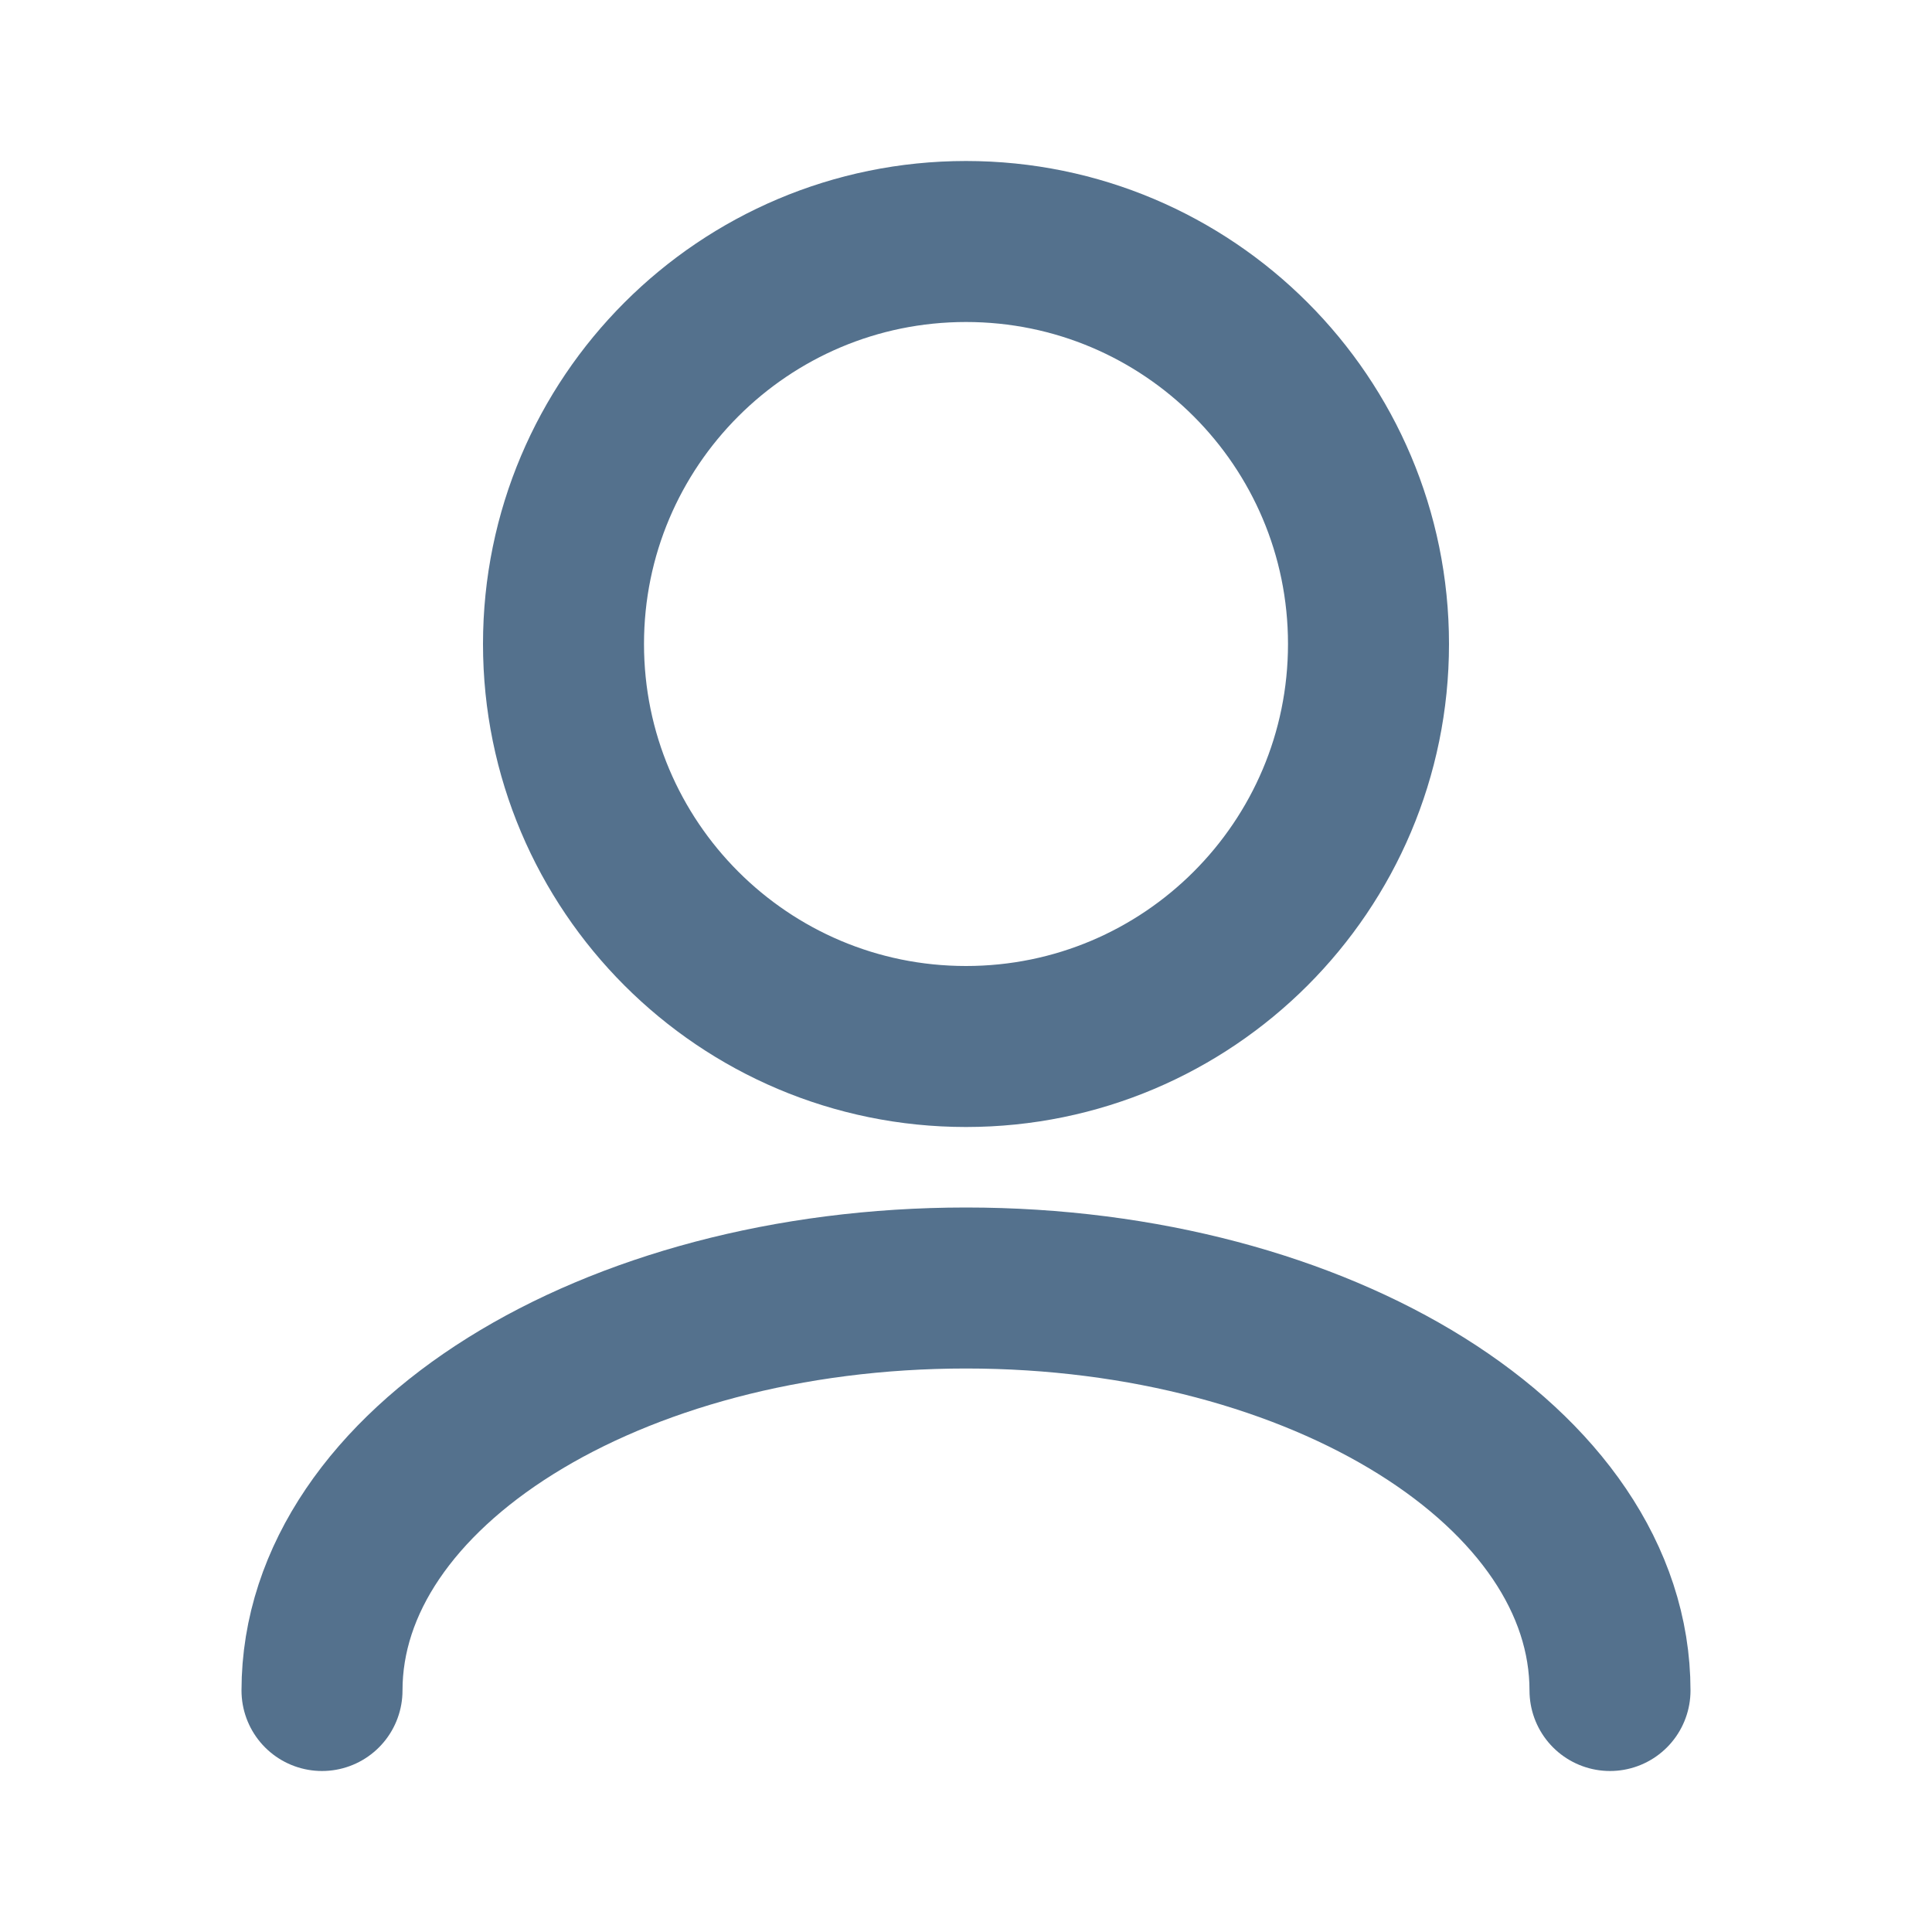
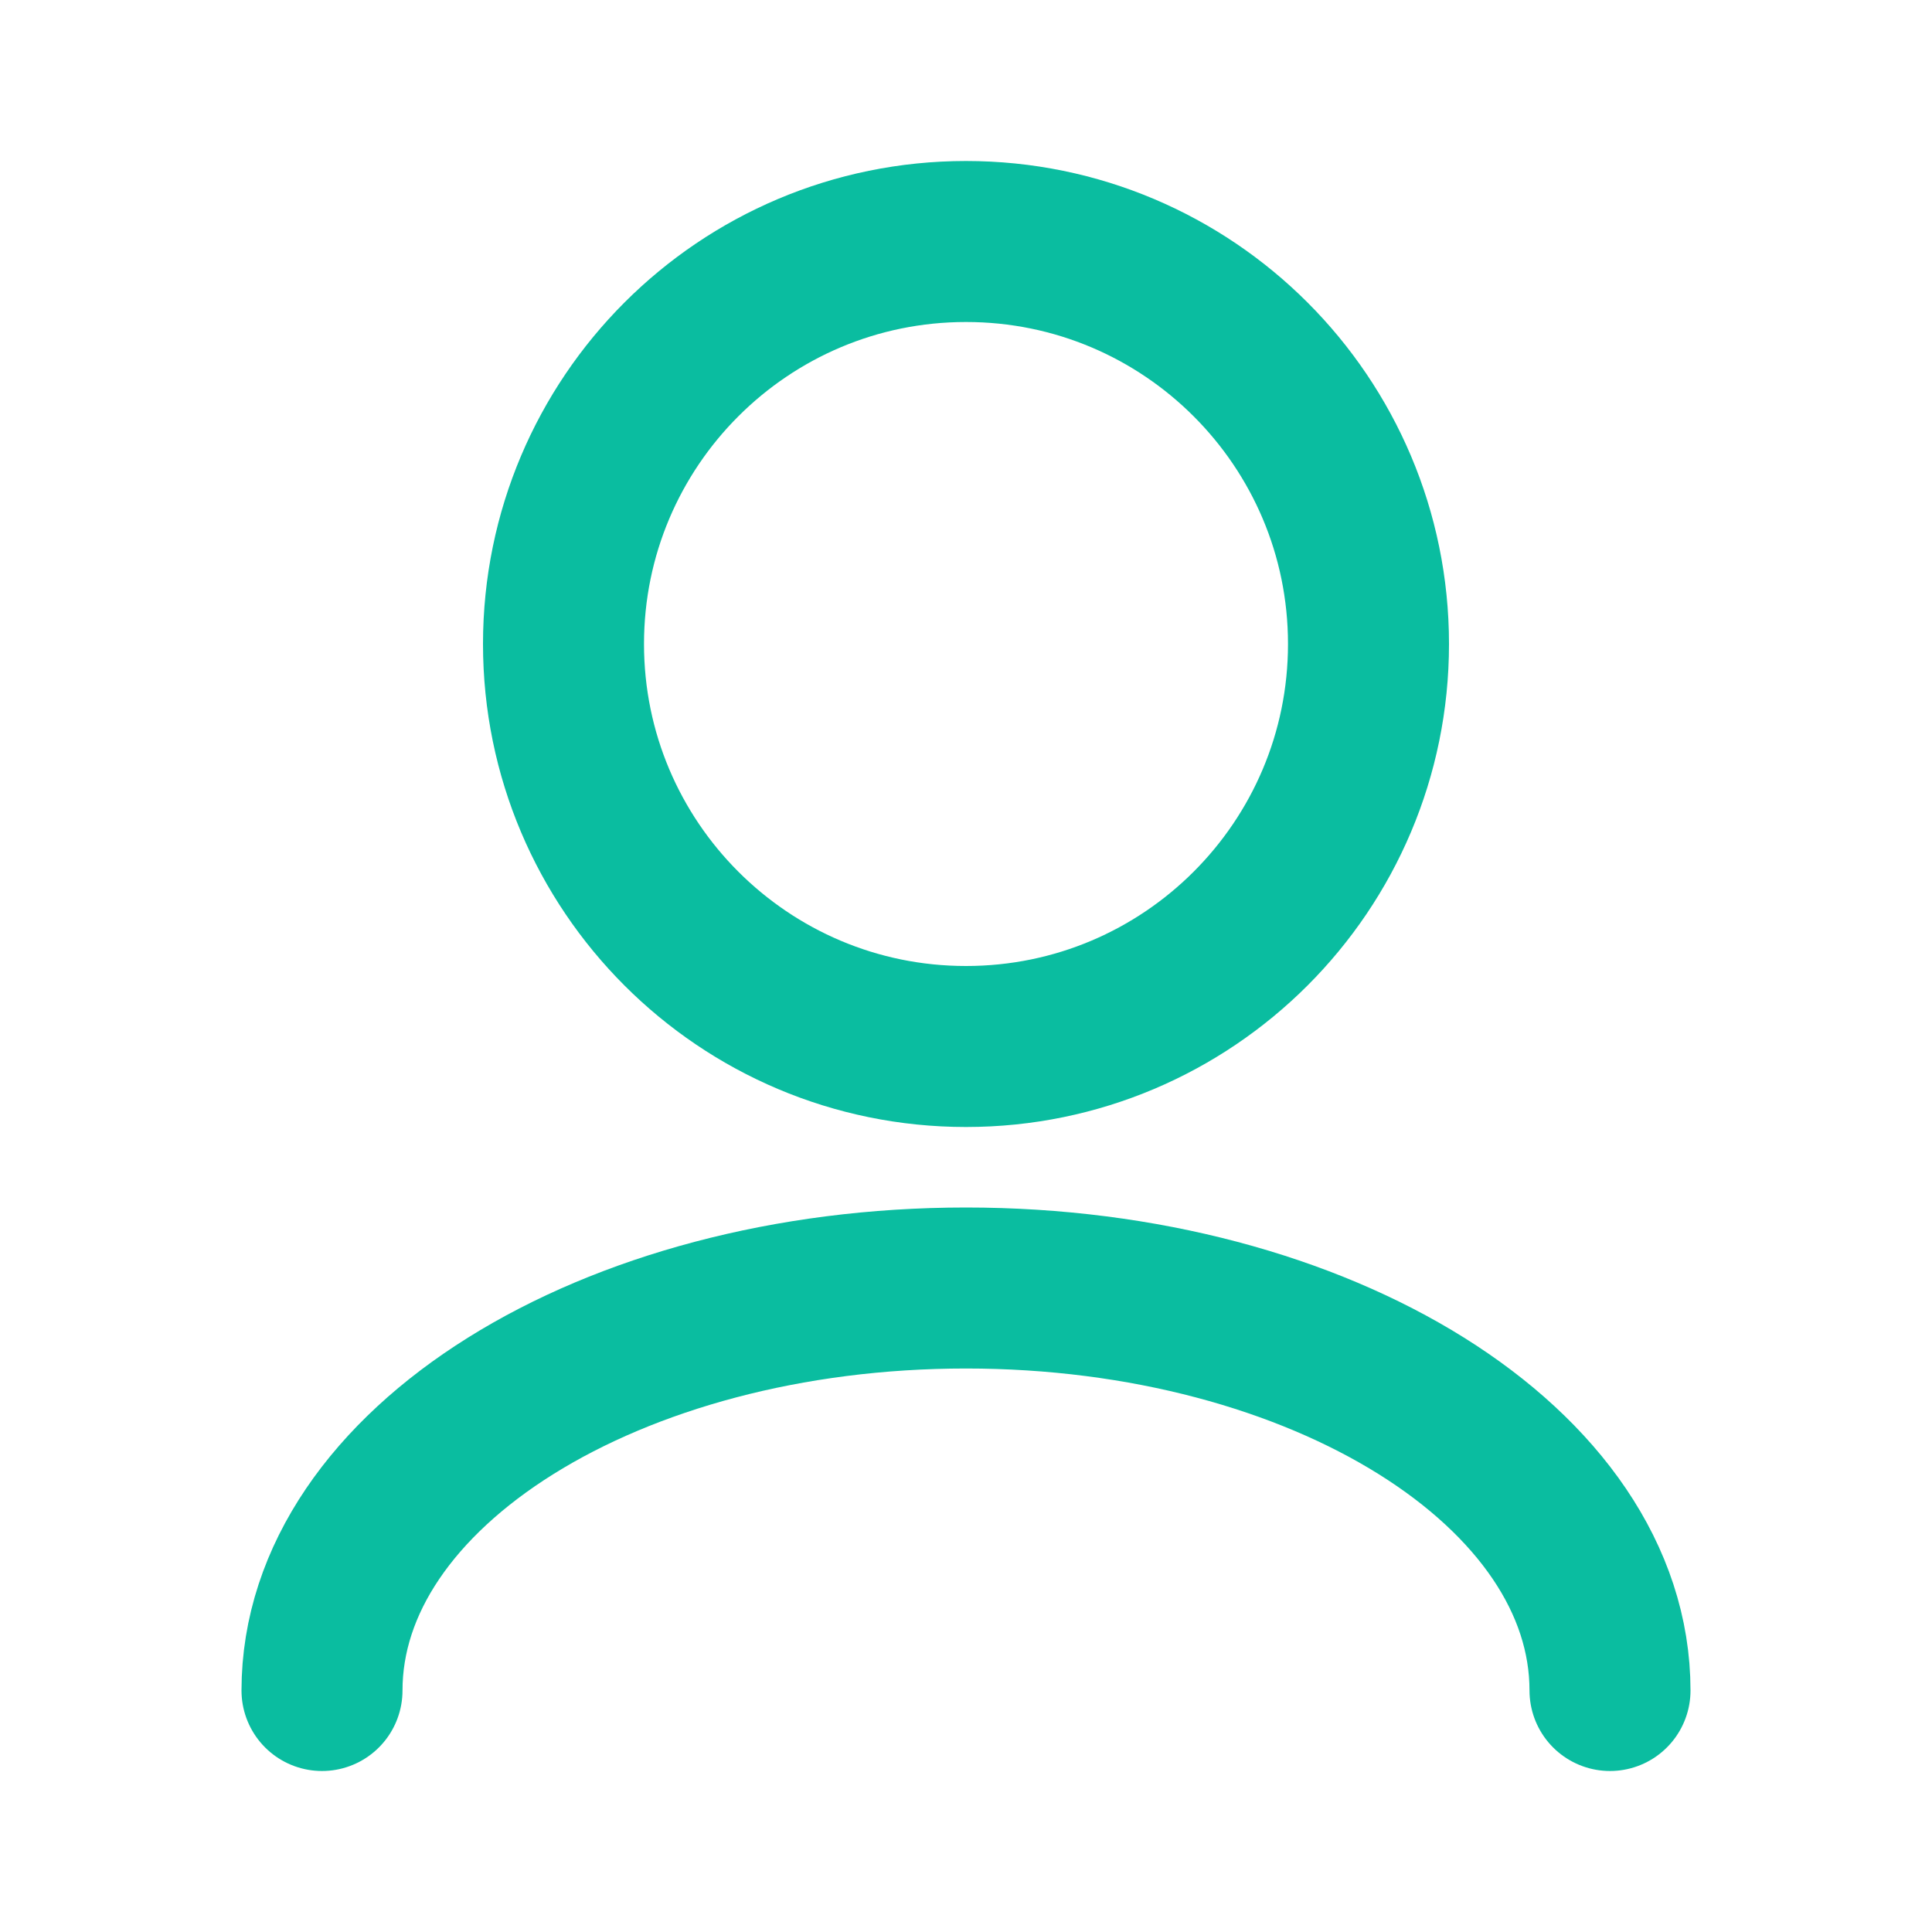
<svg xmlns="http://www.w3.org/2000/svg" width="26px" height="26px" viewBox="0 0 24 24" fill="none">
  <g id="SVGRepo_bgCarrier" stroke-width="0" />
  <g id="SVGRepo_tracerCarrier" stroke-linecap="round" stroke-linejoin="round" />
  <g id="SVGRepo_iconCarrier">
    <g id="User / User_02">
-       <path id="Vector" d="M20 21C20 18.239 16.418 16 12 16C7.582 16 4 18.239 4 21M12 13C9.239 13 7 10.761 7 8C7 5.239 9.239 3 12 3C14.761 3 17 5.239 17 8C17 10.761 14.761 13 12 13Z" stroke="#54718d" stroke-width="2" stroke-linecap="round" stroke-linejoin="round" />
+       <path id="Vector" d="M20 21C20 18.239 16.418 16 12 16C7.582 16 4 18.239 4 21M12 13C9.239 13 7 10.761 7 8C7 5.239 9.239 3 12 3C14.761 3 17 5.239 17 8C17 10.761 14.761 13 12 13Z" stroke="#0abda0" stroke-width="2" stroke-linecap="round" stroke-linejoin="round" />
    </g>
  </g>
</svg>
